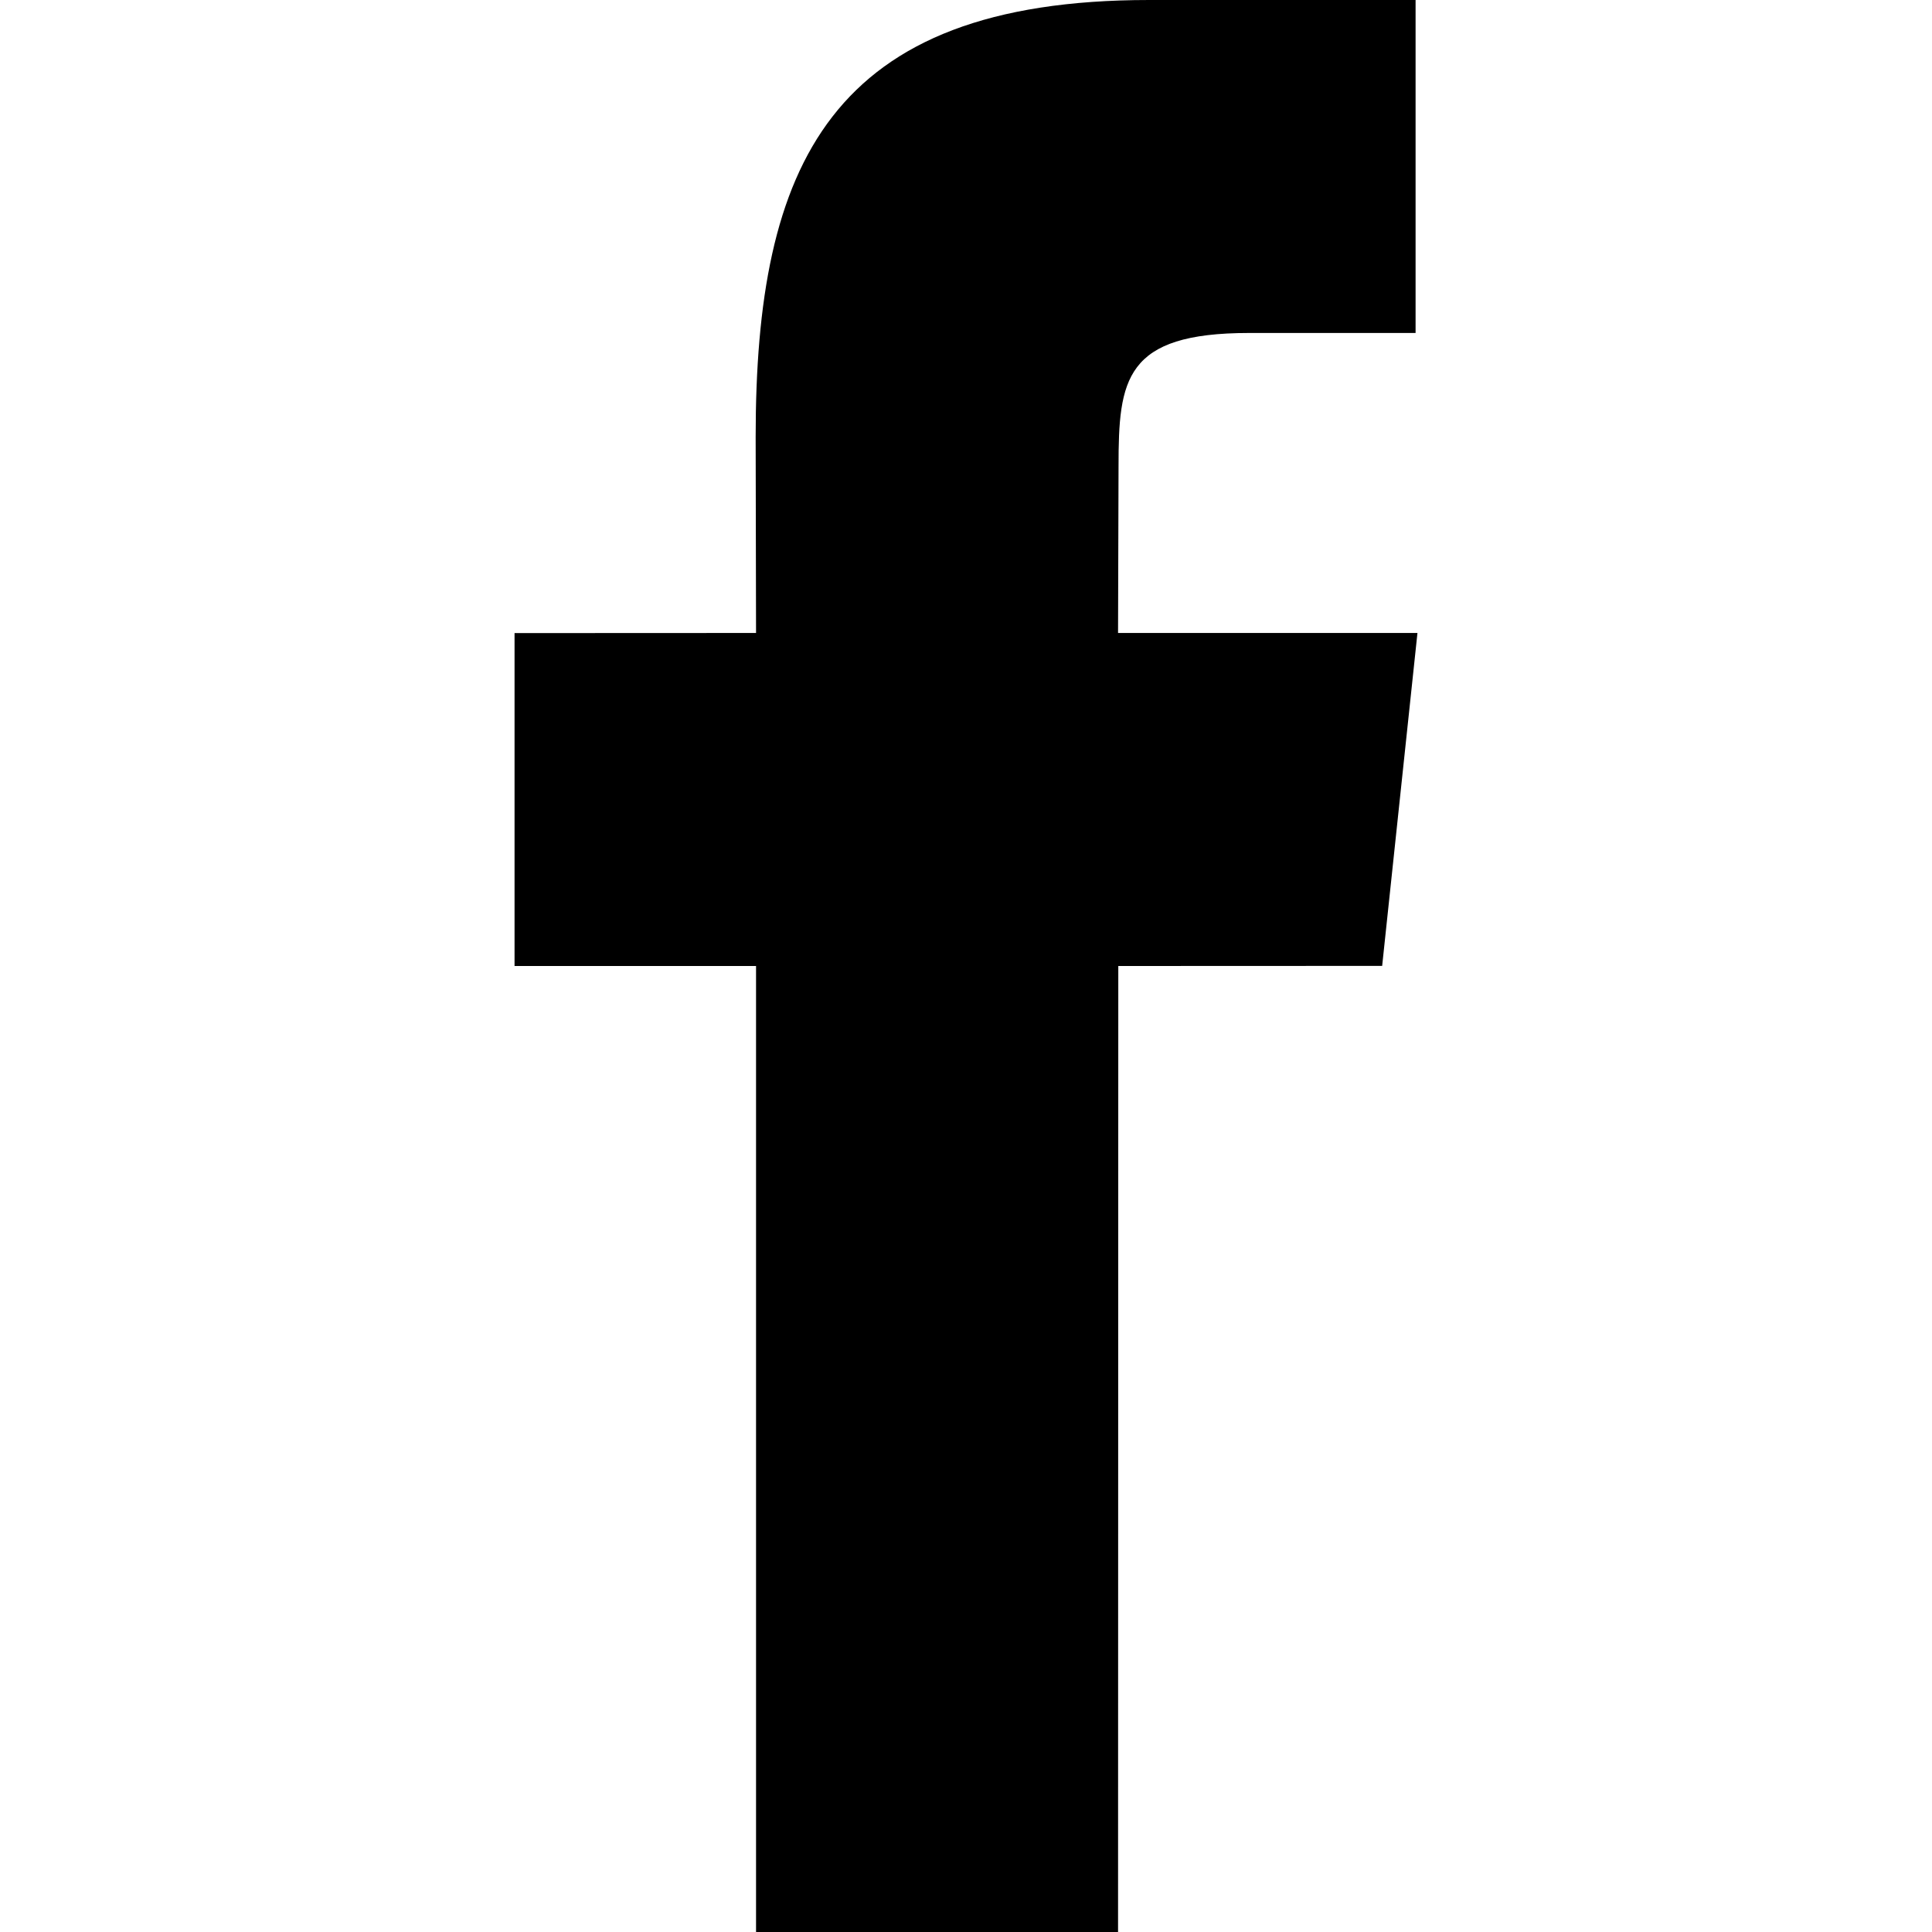
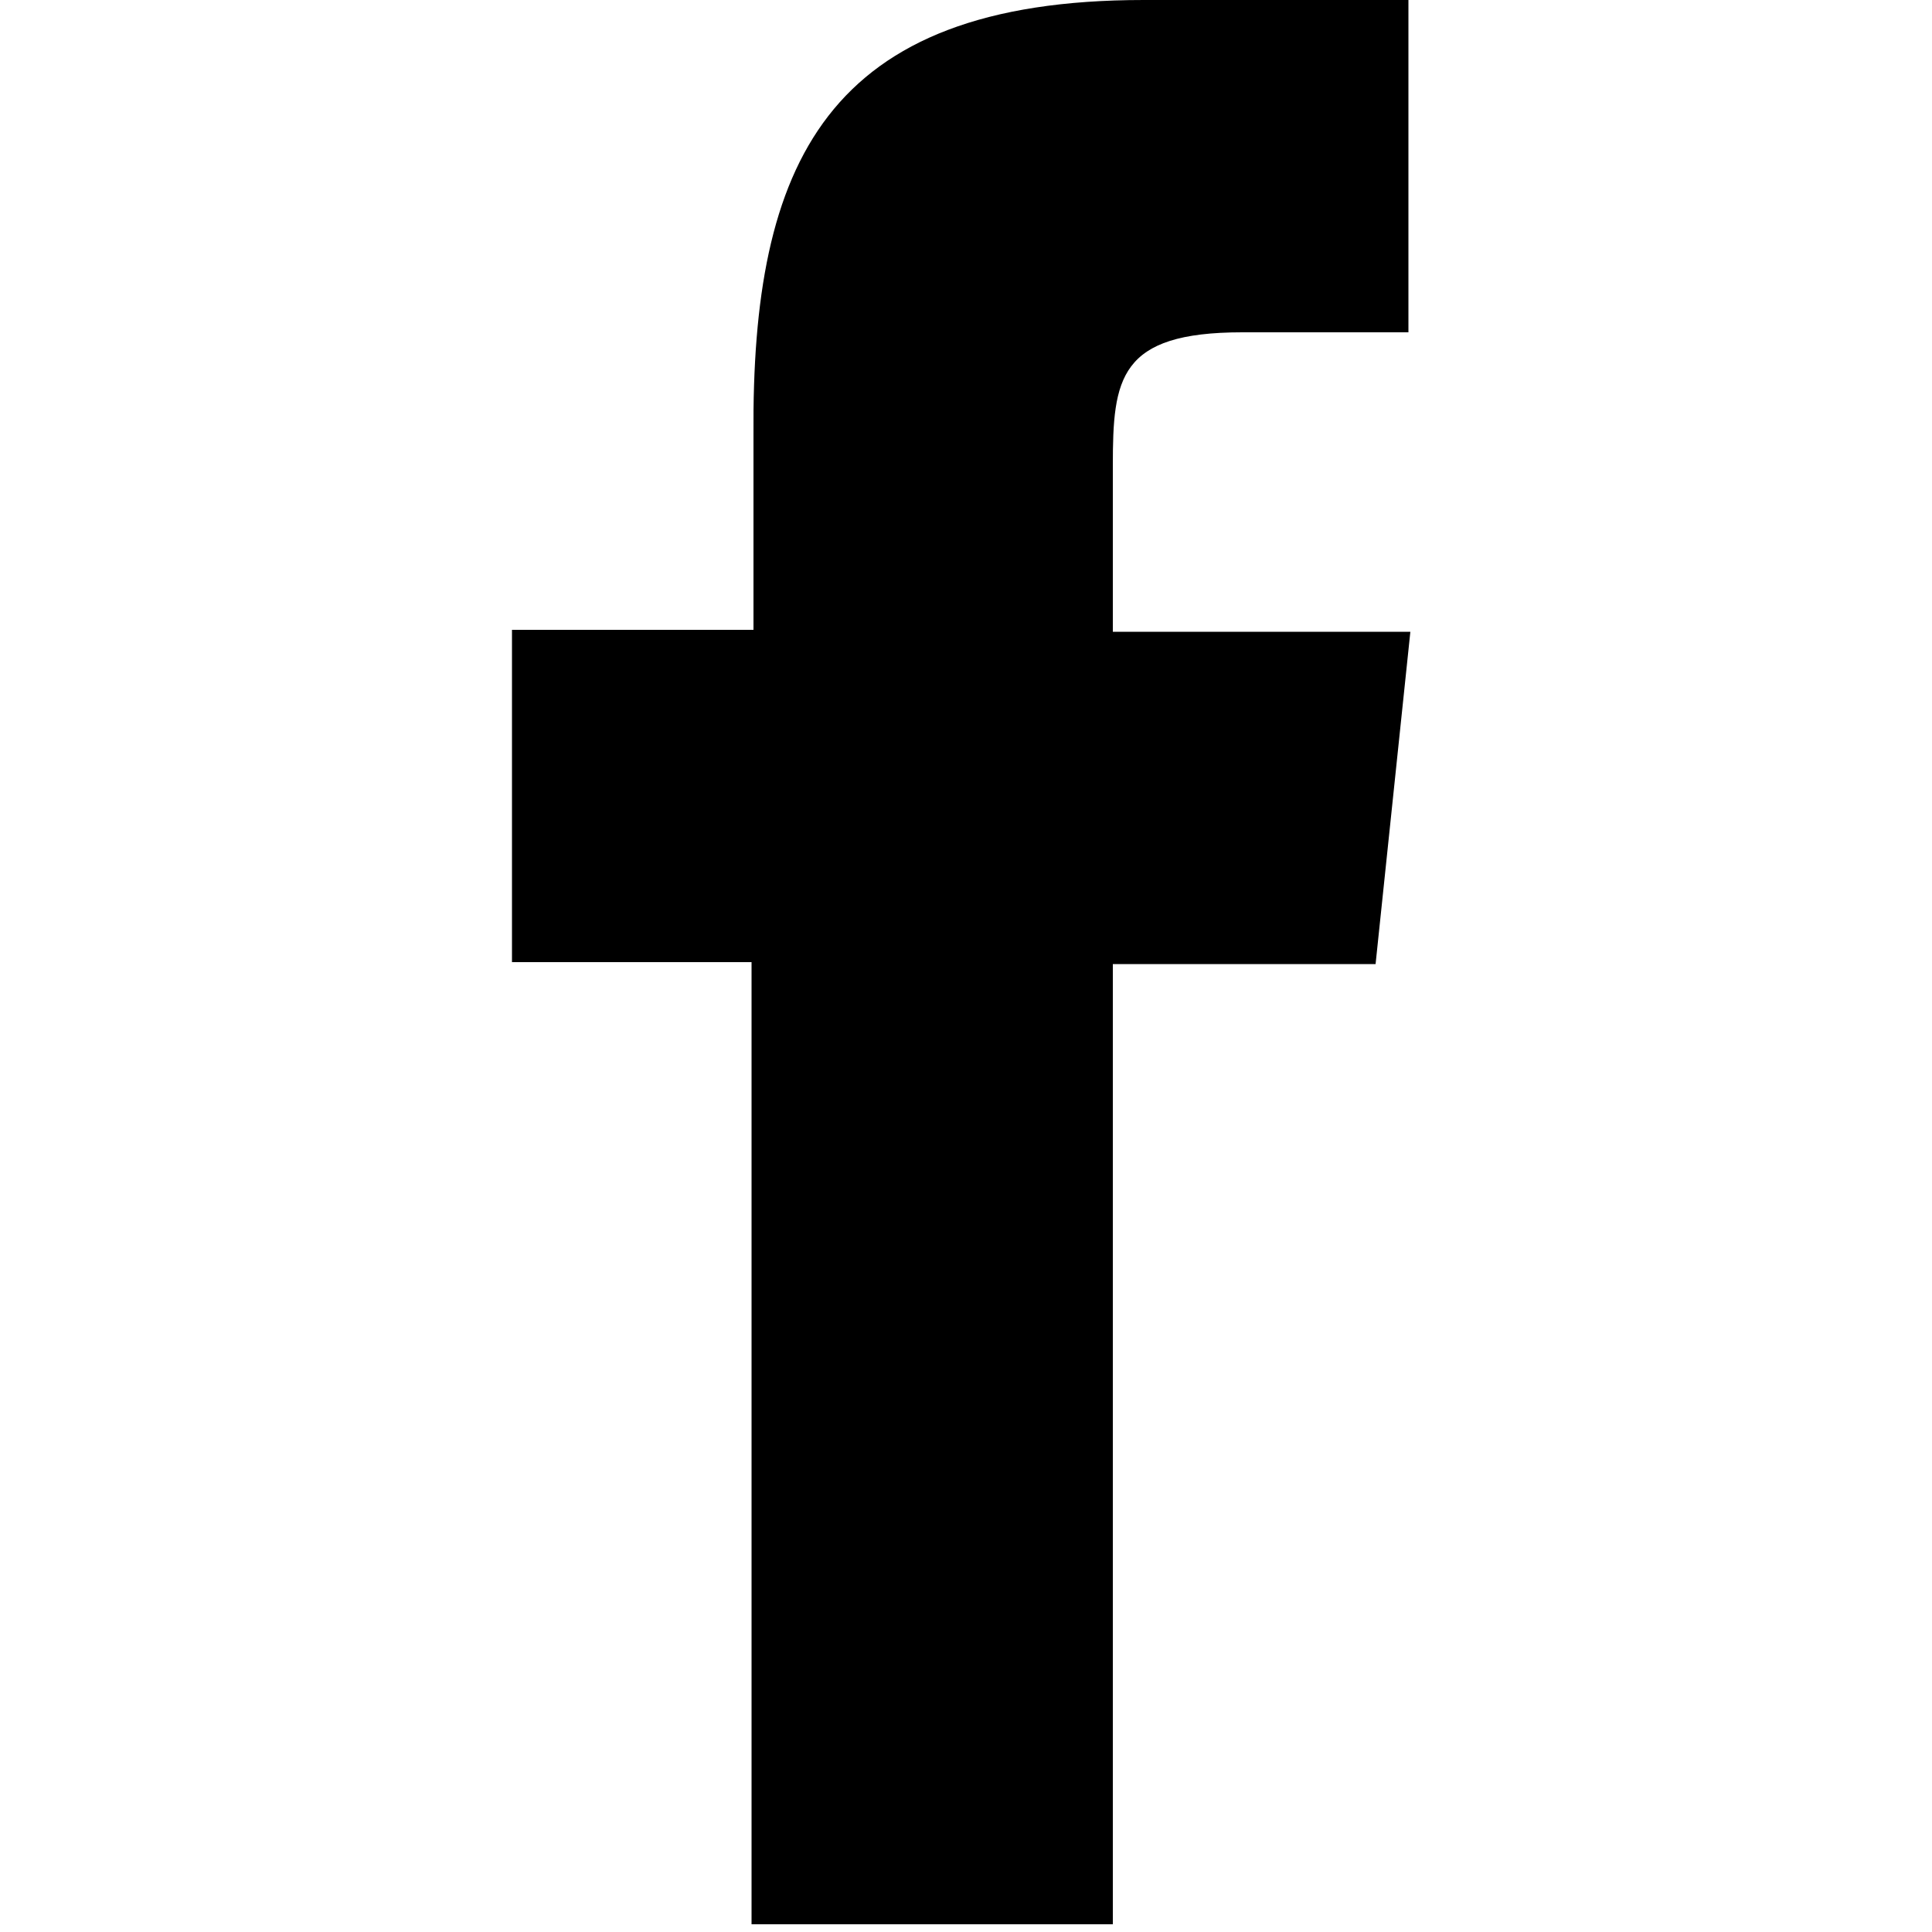
- <svg xmlns="http://www.w3.org/2000/svg" version="1.1" id="Capa_1" x="0px" y="0px" width="512px" height="512px" viewBox="0 0 512 512" style="enable-background:new 0 0 512 512;" xml:space="preserve">
+ <svg xmlns="http://www.w3.org/2000/svg" version="1.1" id="Calque_1" x="0px" y="0px" viewBox="0 0 100 100" style="enable-background:new 0 0 100 100;" xml:space="preserve">
  <g>
-     <path d="M296.296,512H200.36V256h-64v-88.225l64-0.029l-0.104-51.976C200.256,43.794,219.773,0,304.556,0h70.588v88.242h-44.115   c-33.016,0-34.604,12.328-34.604,35.342l-0.131,44.162h79.346l-9.354,88.225L296.36,256L296.296,512z" />
+     <path d="M57.6,99.6H38.9V49.8H26.5V32.6l12.5,0l0-10.1C38.9,8.5,42.7,0,59.2,0h13.7v17.2h-8.6c-6.4,0-6.7,2.4-6.7,6.9l0,8.6H73   l-1.8,17.2l-13.6,0L57.6,99.6z" />
  </g>
-   <g>
- </g>
-   <g>
- </g>
-   <g>
- </g>
-   <g>
- </g>
-   <g>
- </g>
-   <g>
- </g>
-   <g>
- </g>
-   <g>
- </g>
-   <g>
- </g>
-   <g>
- </g>
-   <g>
- </g>
-   <g>
- </g>
-   <g>
- </g>
-   <g>
- </g>
-   <g>
- </g>
</svg>
